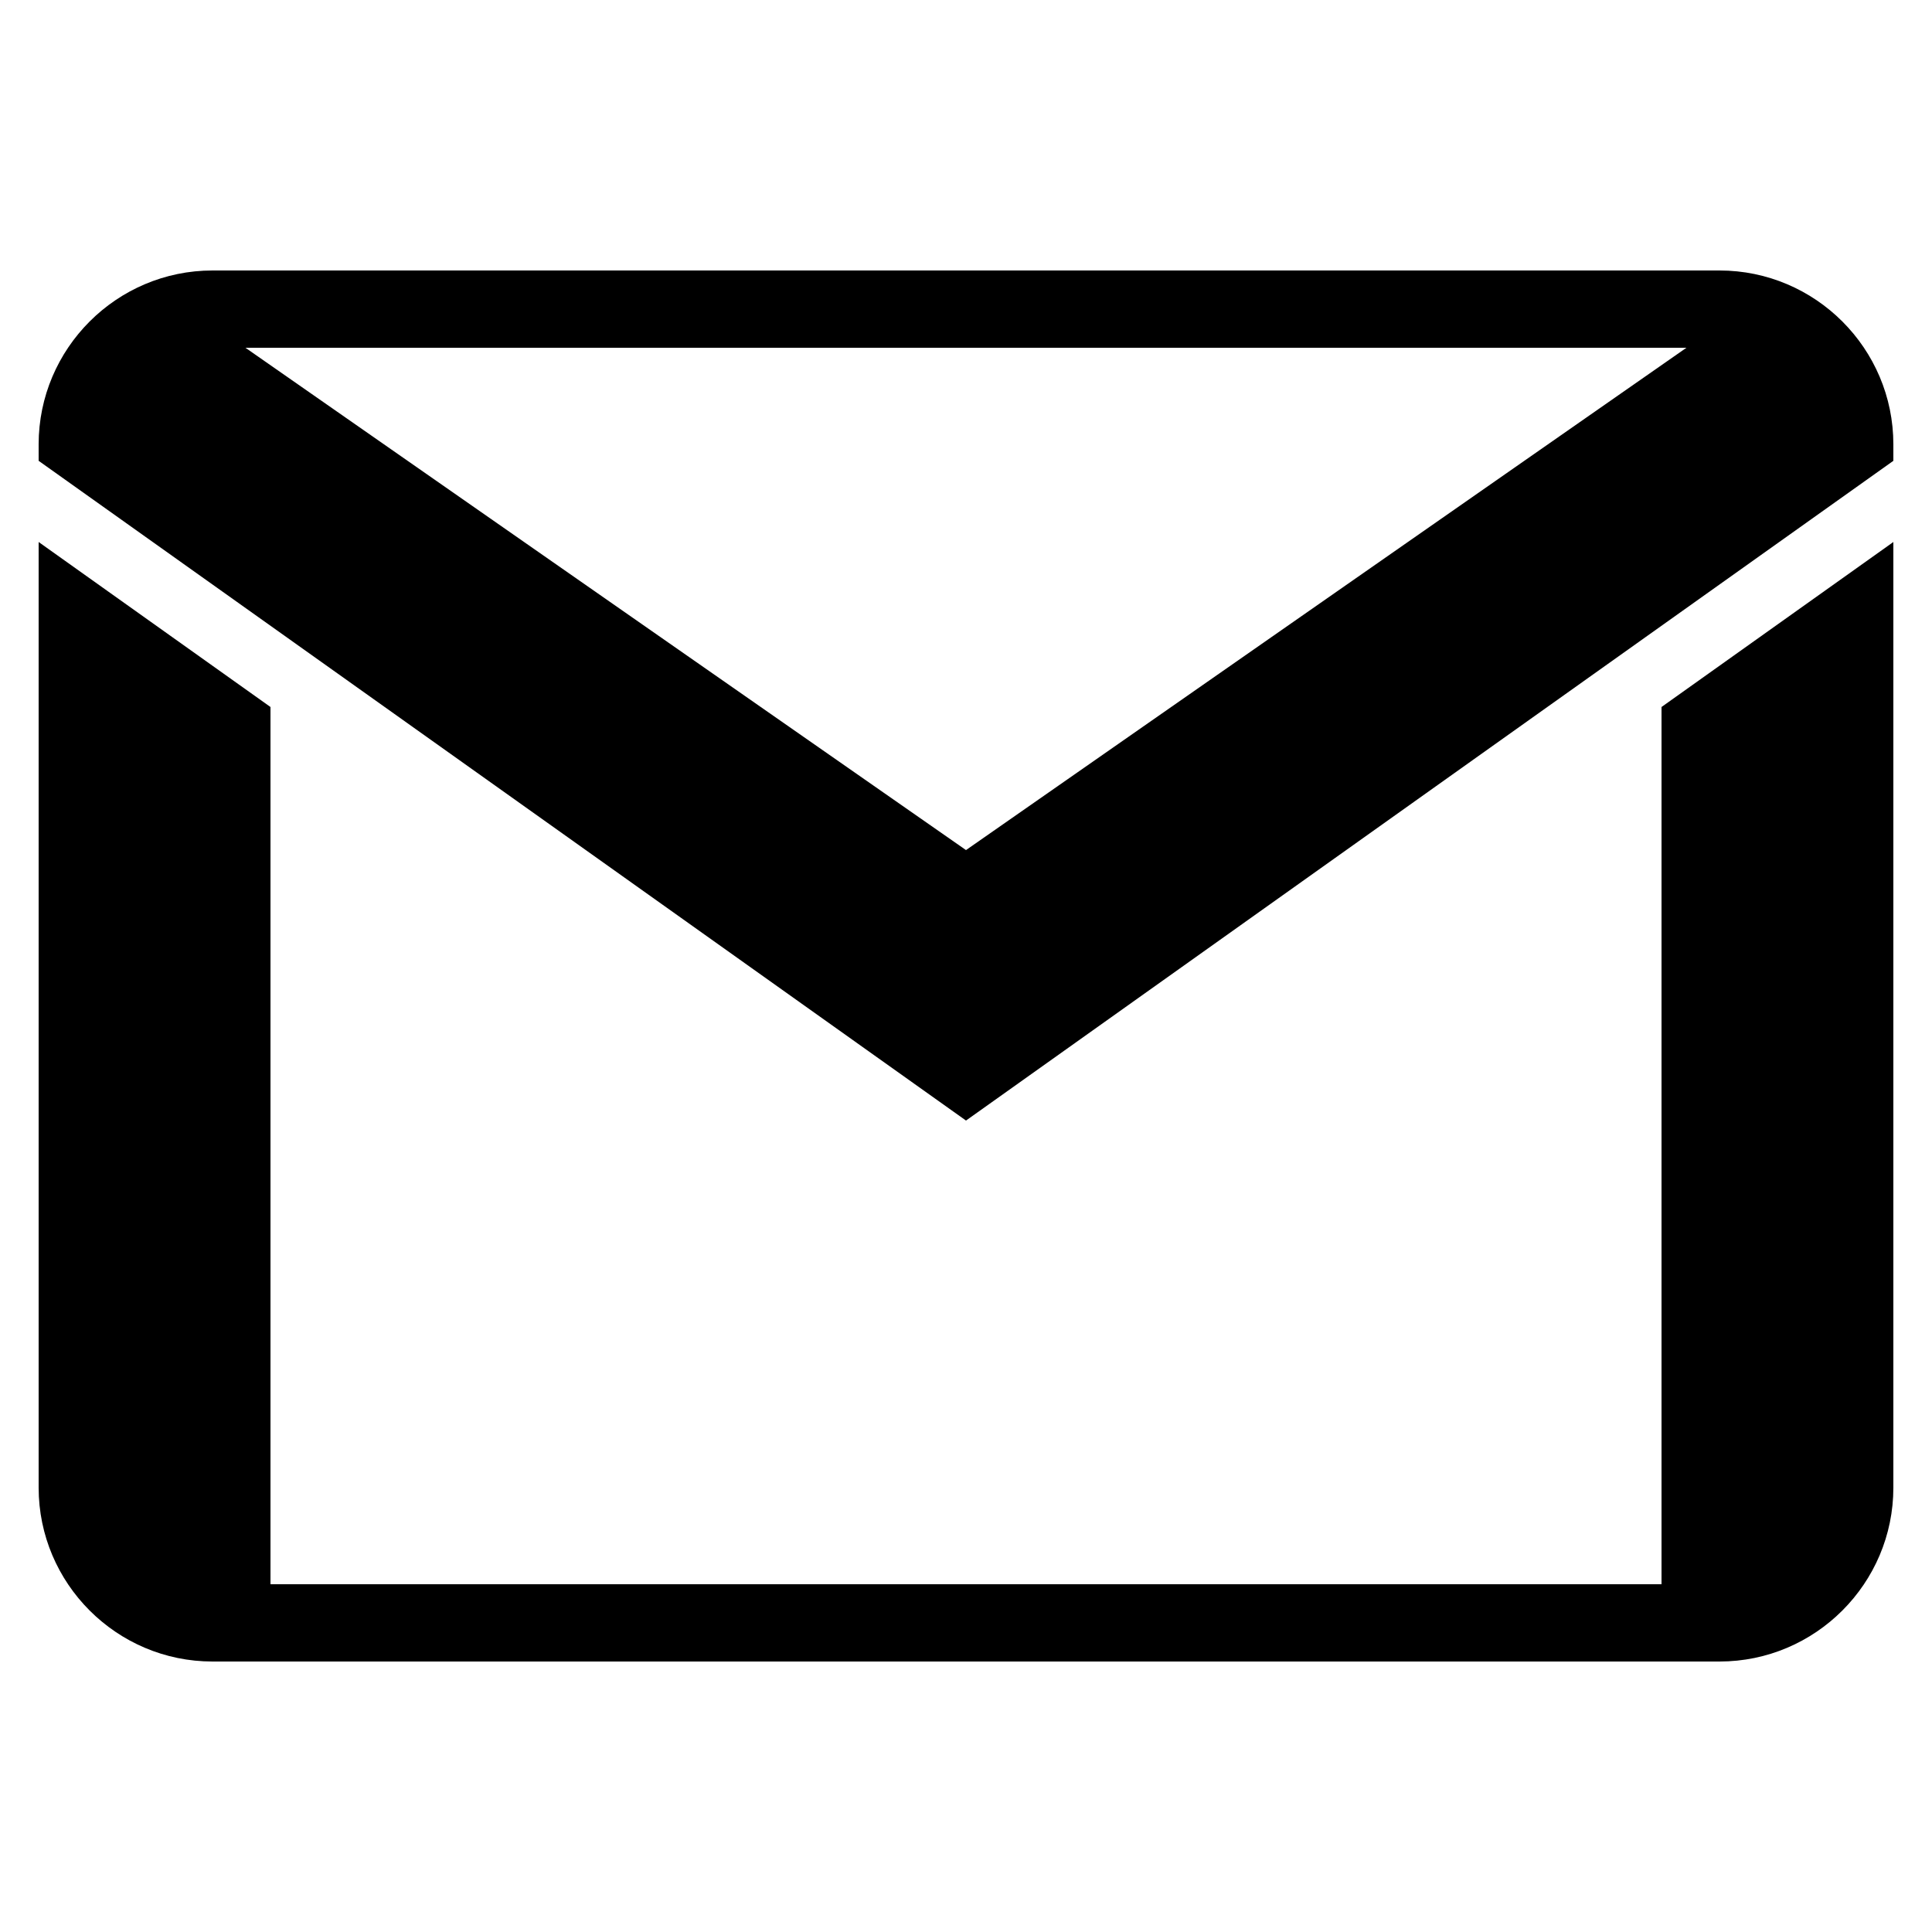
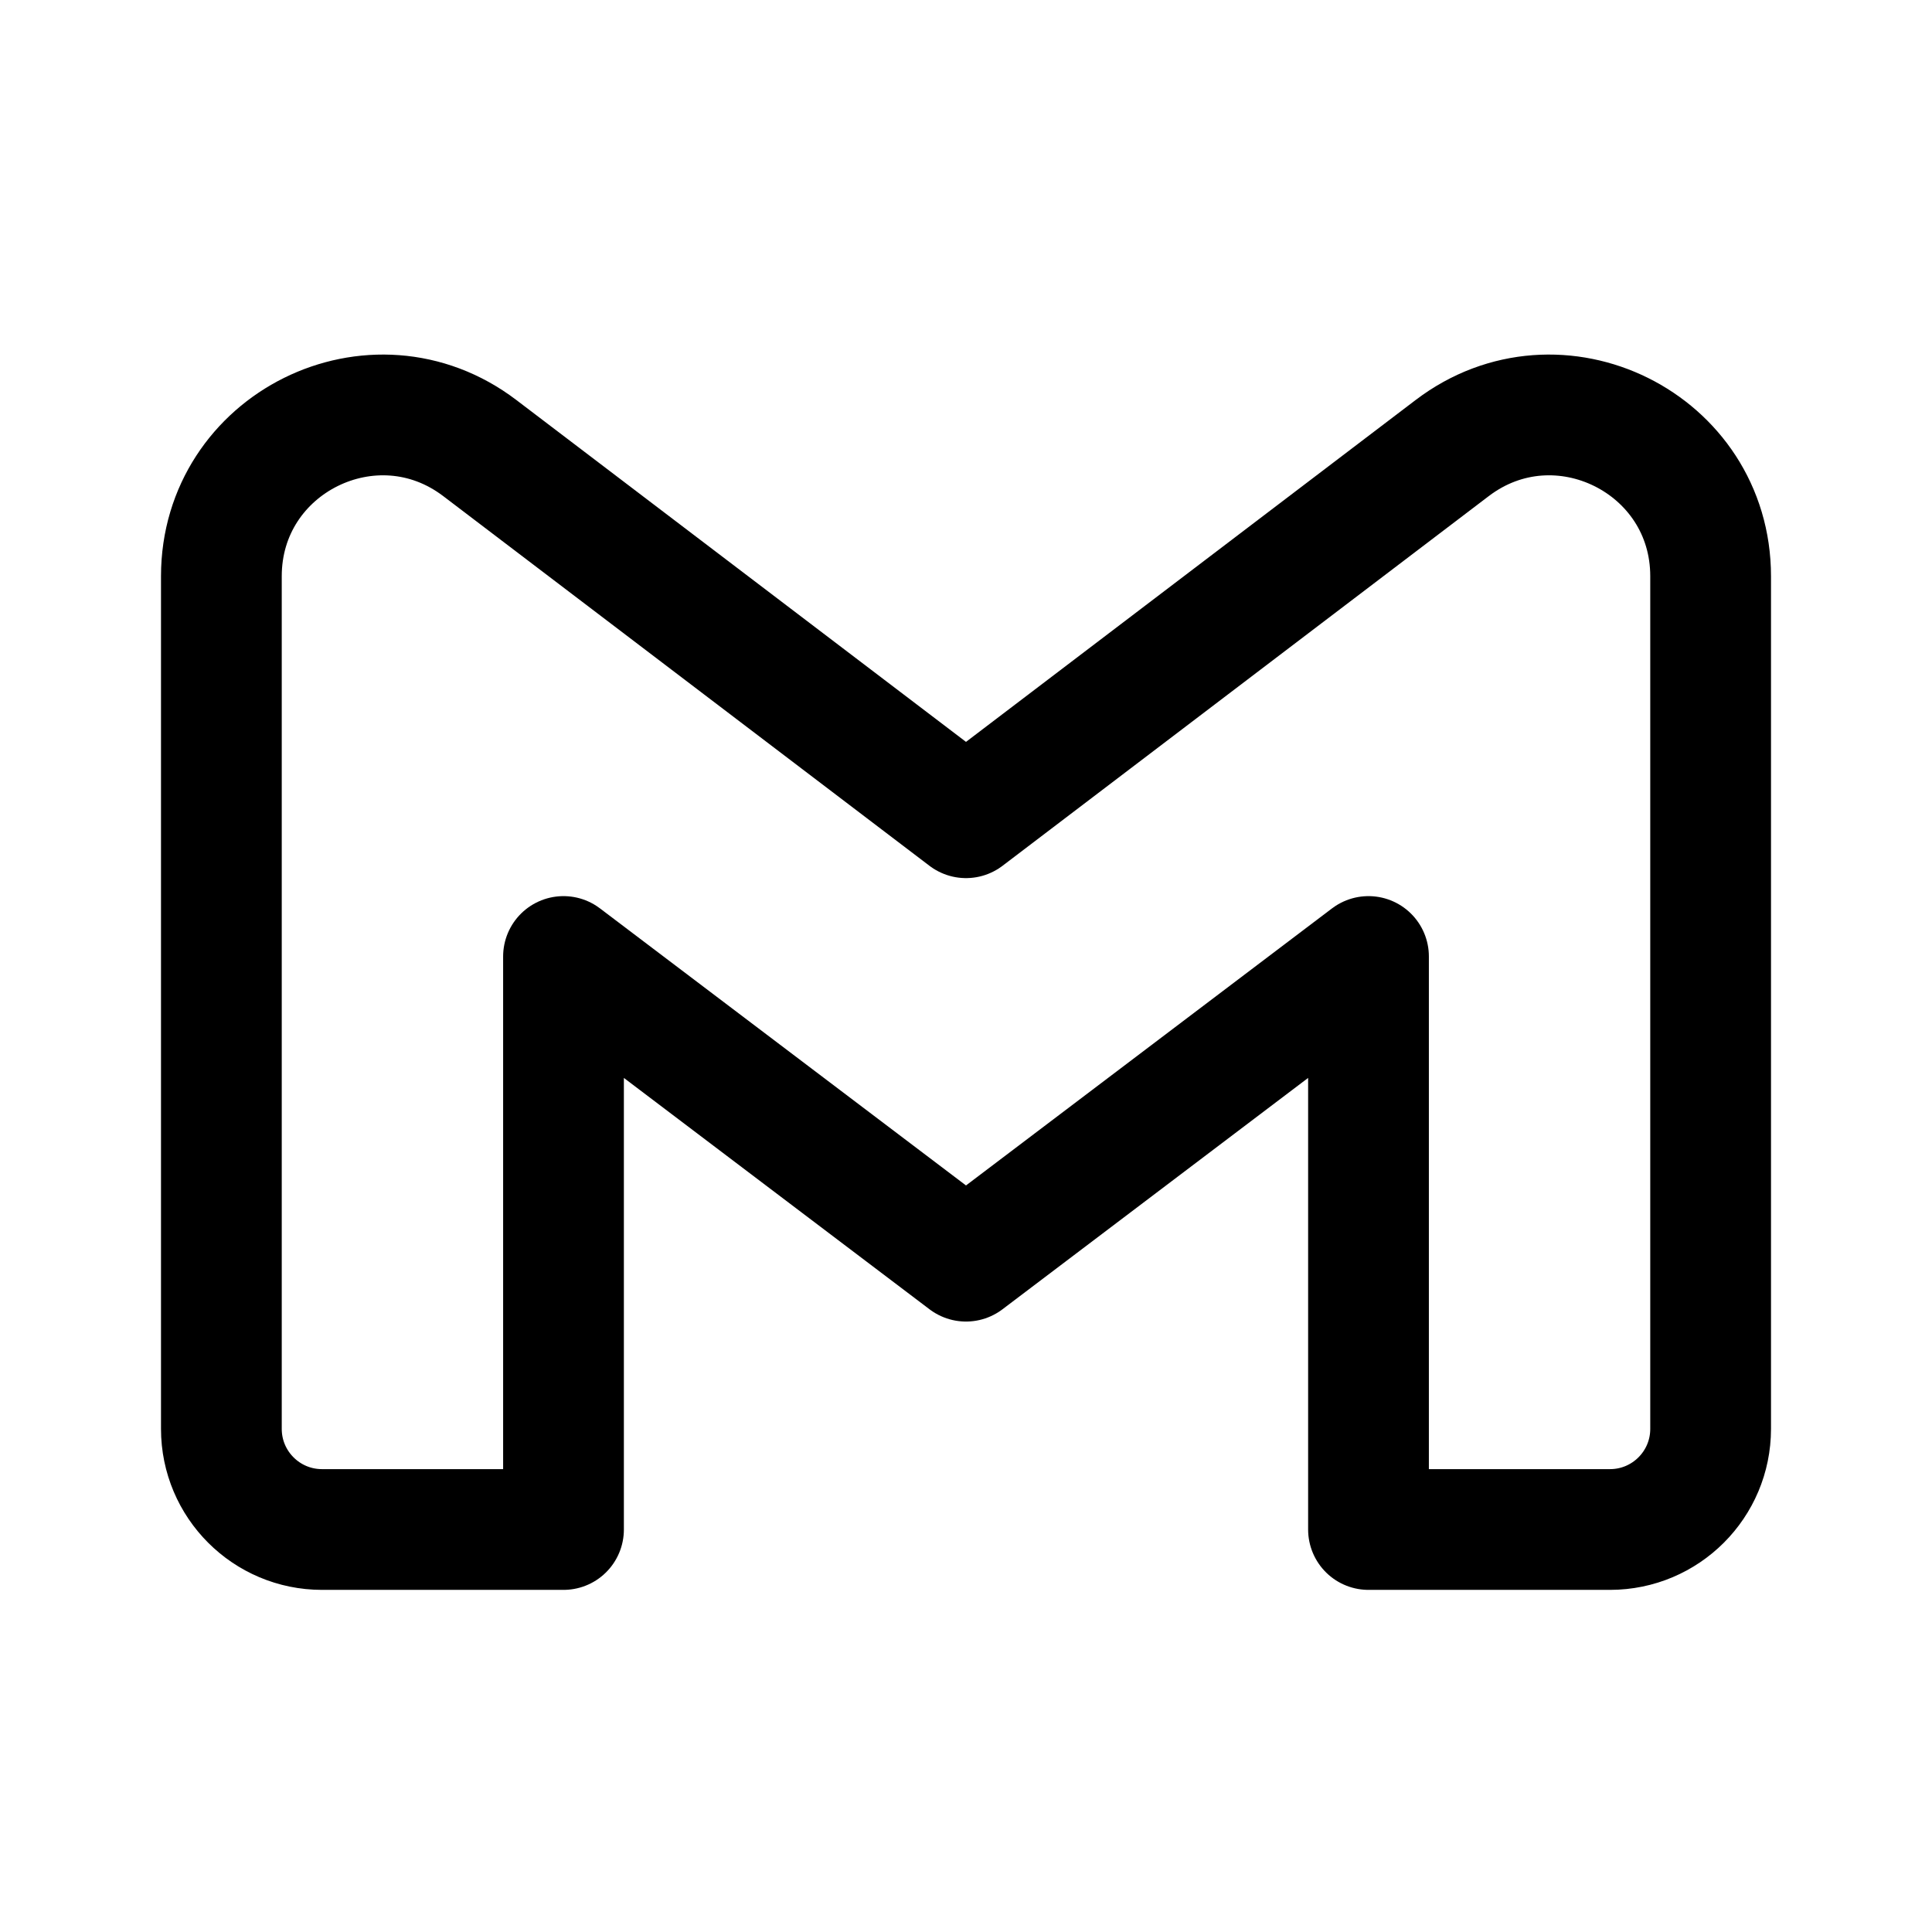
- <svg xmlns="http://www.w3.org/2000/svg" viewBox="0 0 50 50" width="50px" height="50px">
-   <path d="M 5.5 7 C 3.02 7 1 9.02 1 11.5 L 1 11.926 L 25 29 L 49 11.926 L 49 11.5 C 49 9.02 46.98 7 44.5 7 Z M 6.352 9 L 43.645 9 L 25 22 Z M 1 14.027 L 1 38.5 C 1 40.98 3.02 43 5.5 43 L 44.5 43 C 46.98 43 49 40.98 49 38.5 L 49 14.027 L 43 18.297 L 43 41 L 7 41 L 7 18.297 Z" />
+ <svg xmlns="http://www.w3.org/2000/svg" width="800px" height="800px" viewBox="0 0 192 192" fill="none">
+   <path stroke="#000000" stroke-linejoin="round" stroke-width="12" d="M22 57.265V142c0 5.523 4.477 10 10 10h24V95.056l40 30.278 40-30.278V152h24c5.523 0 10-4.477 10-10V57.265c0-13.233-15.15-20.746-25.684-12.736L96 81.265 47.684 44.53C37.15 36.519 22 44.032 22 57.265Z" />
</svg>
